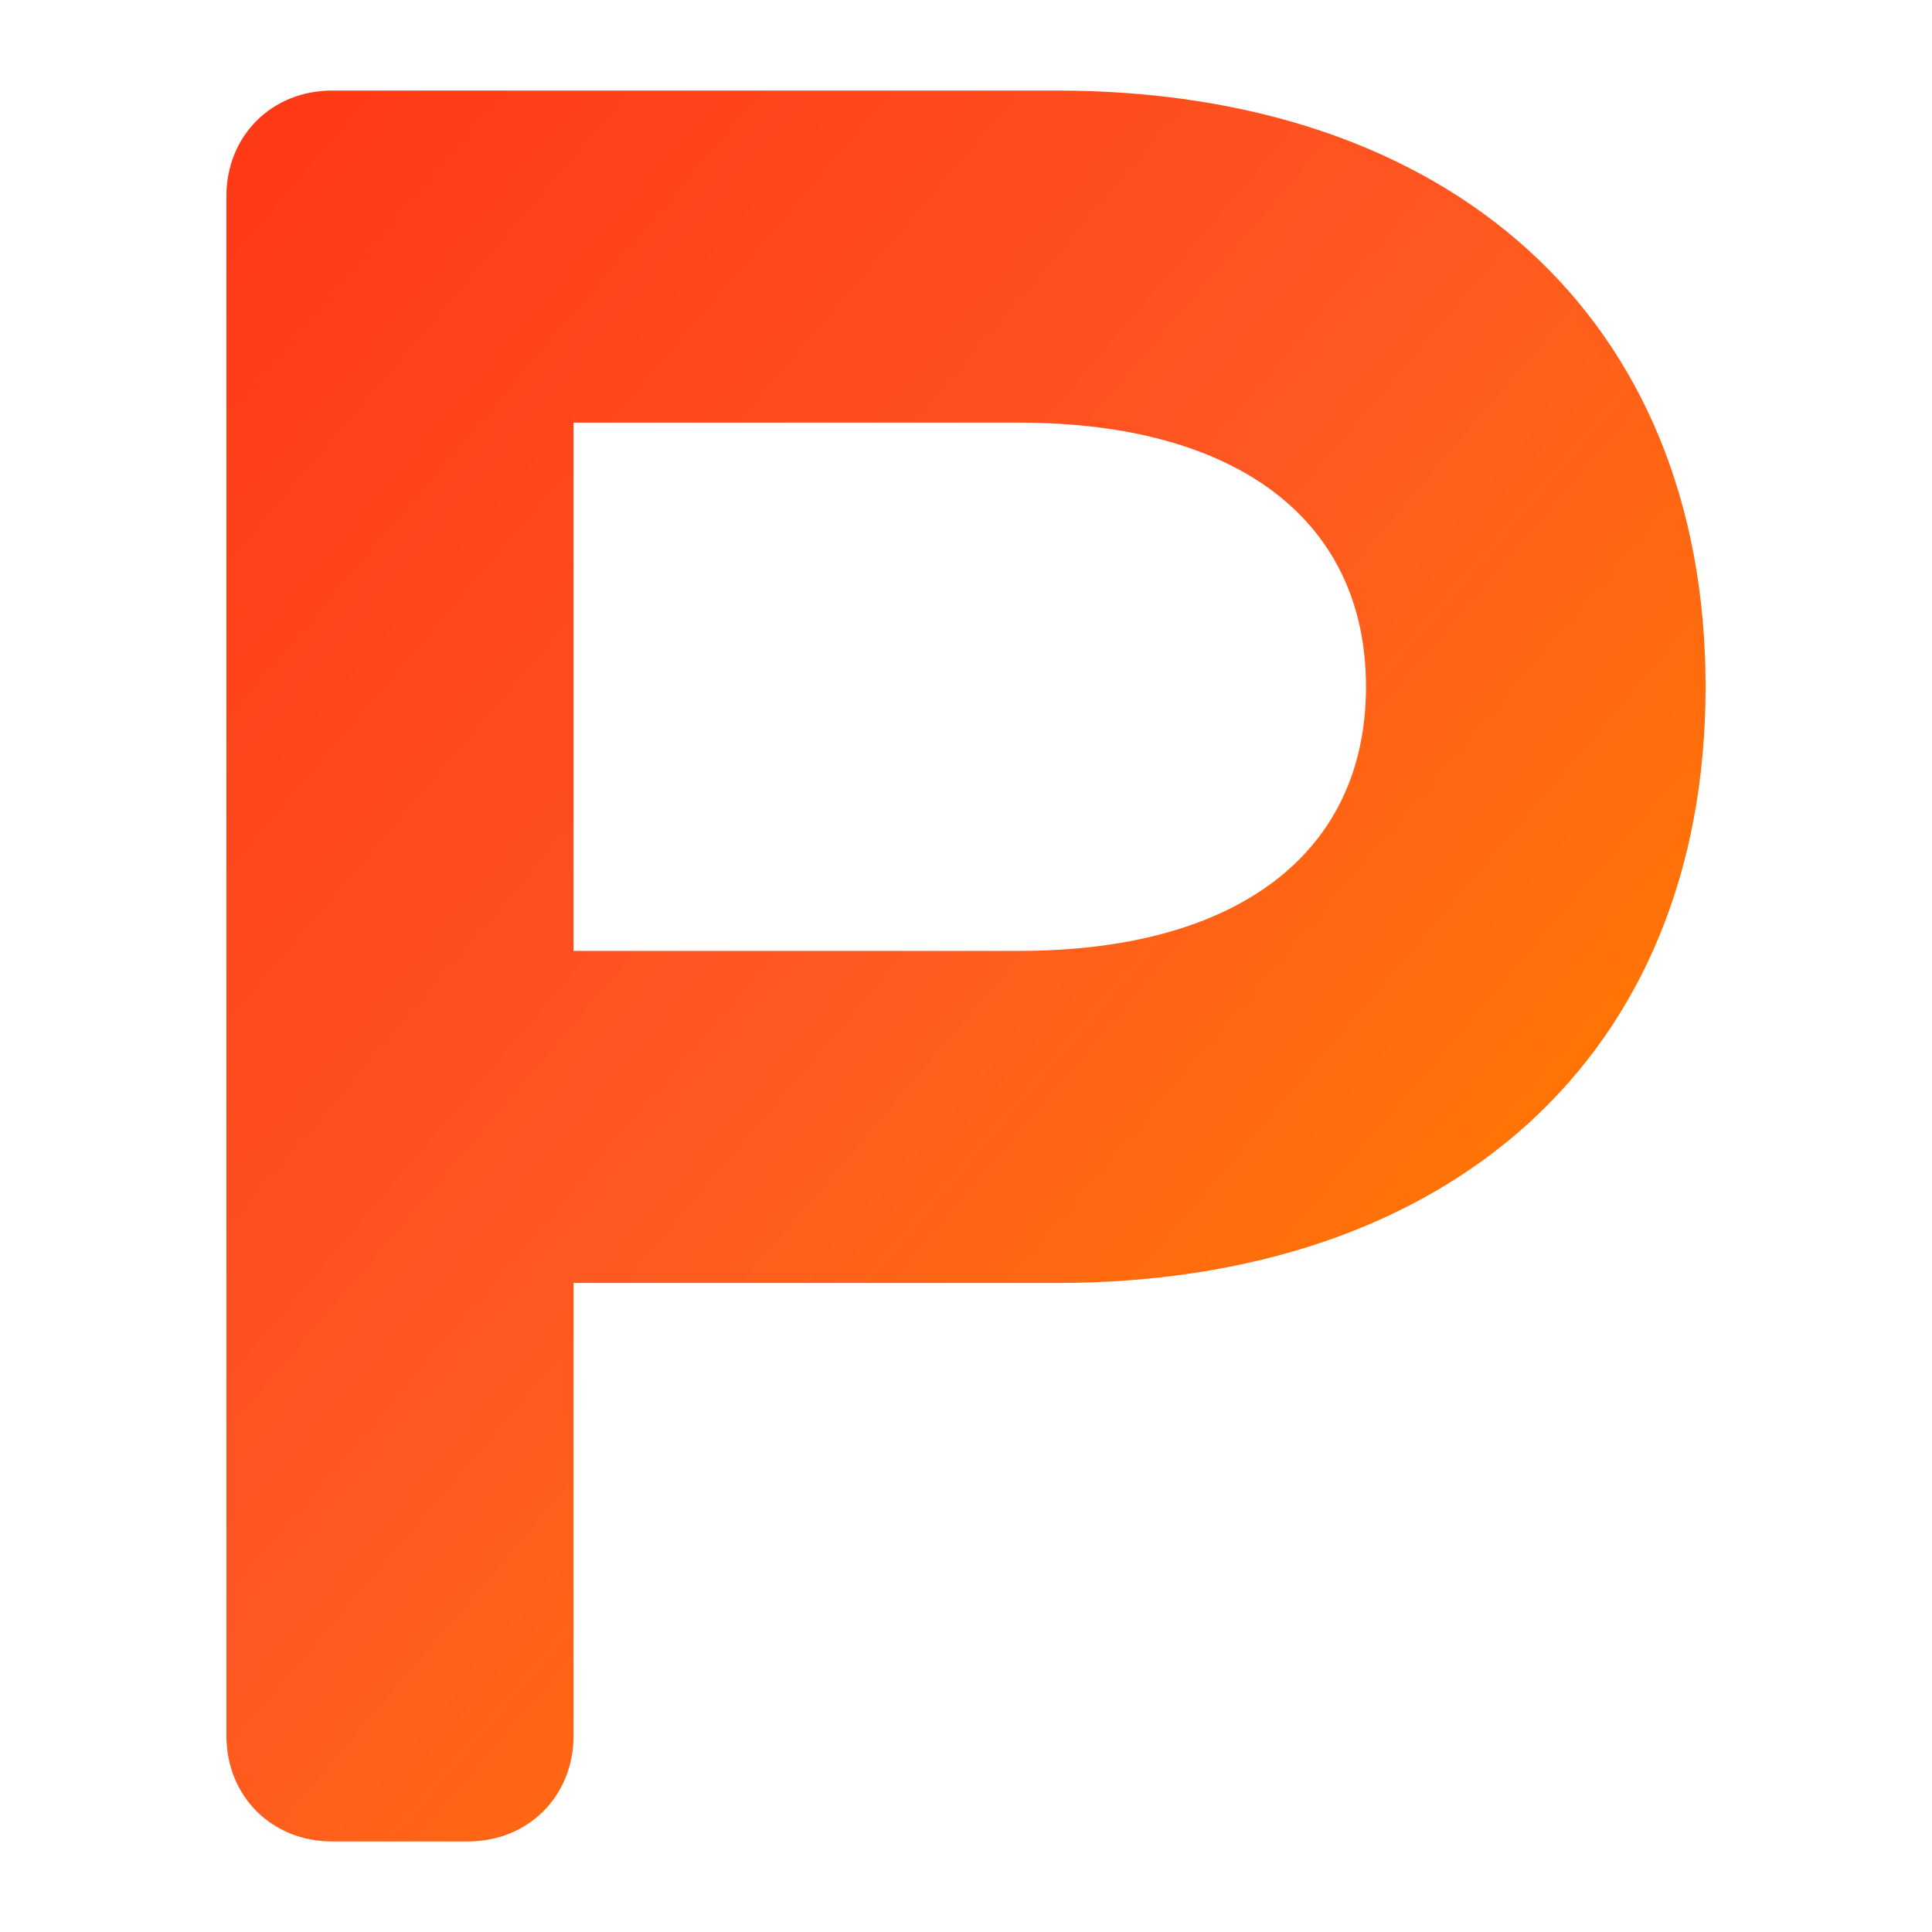
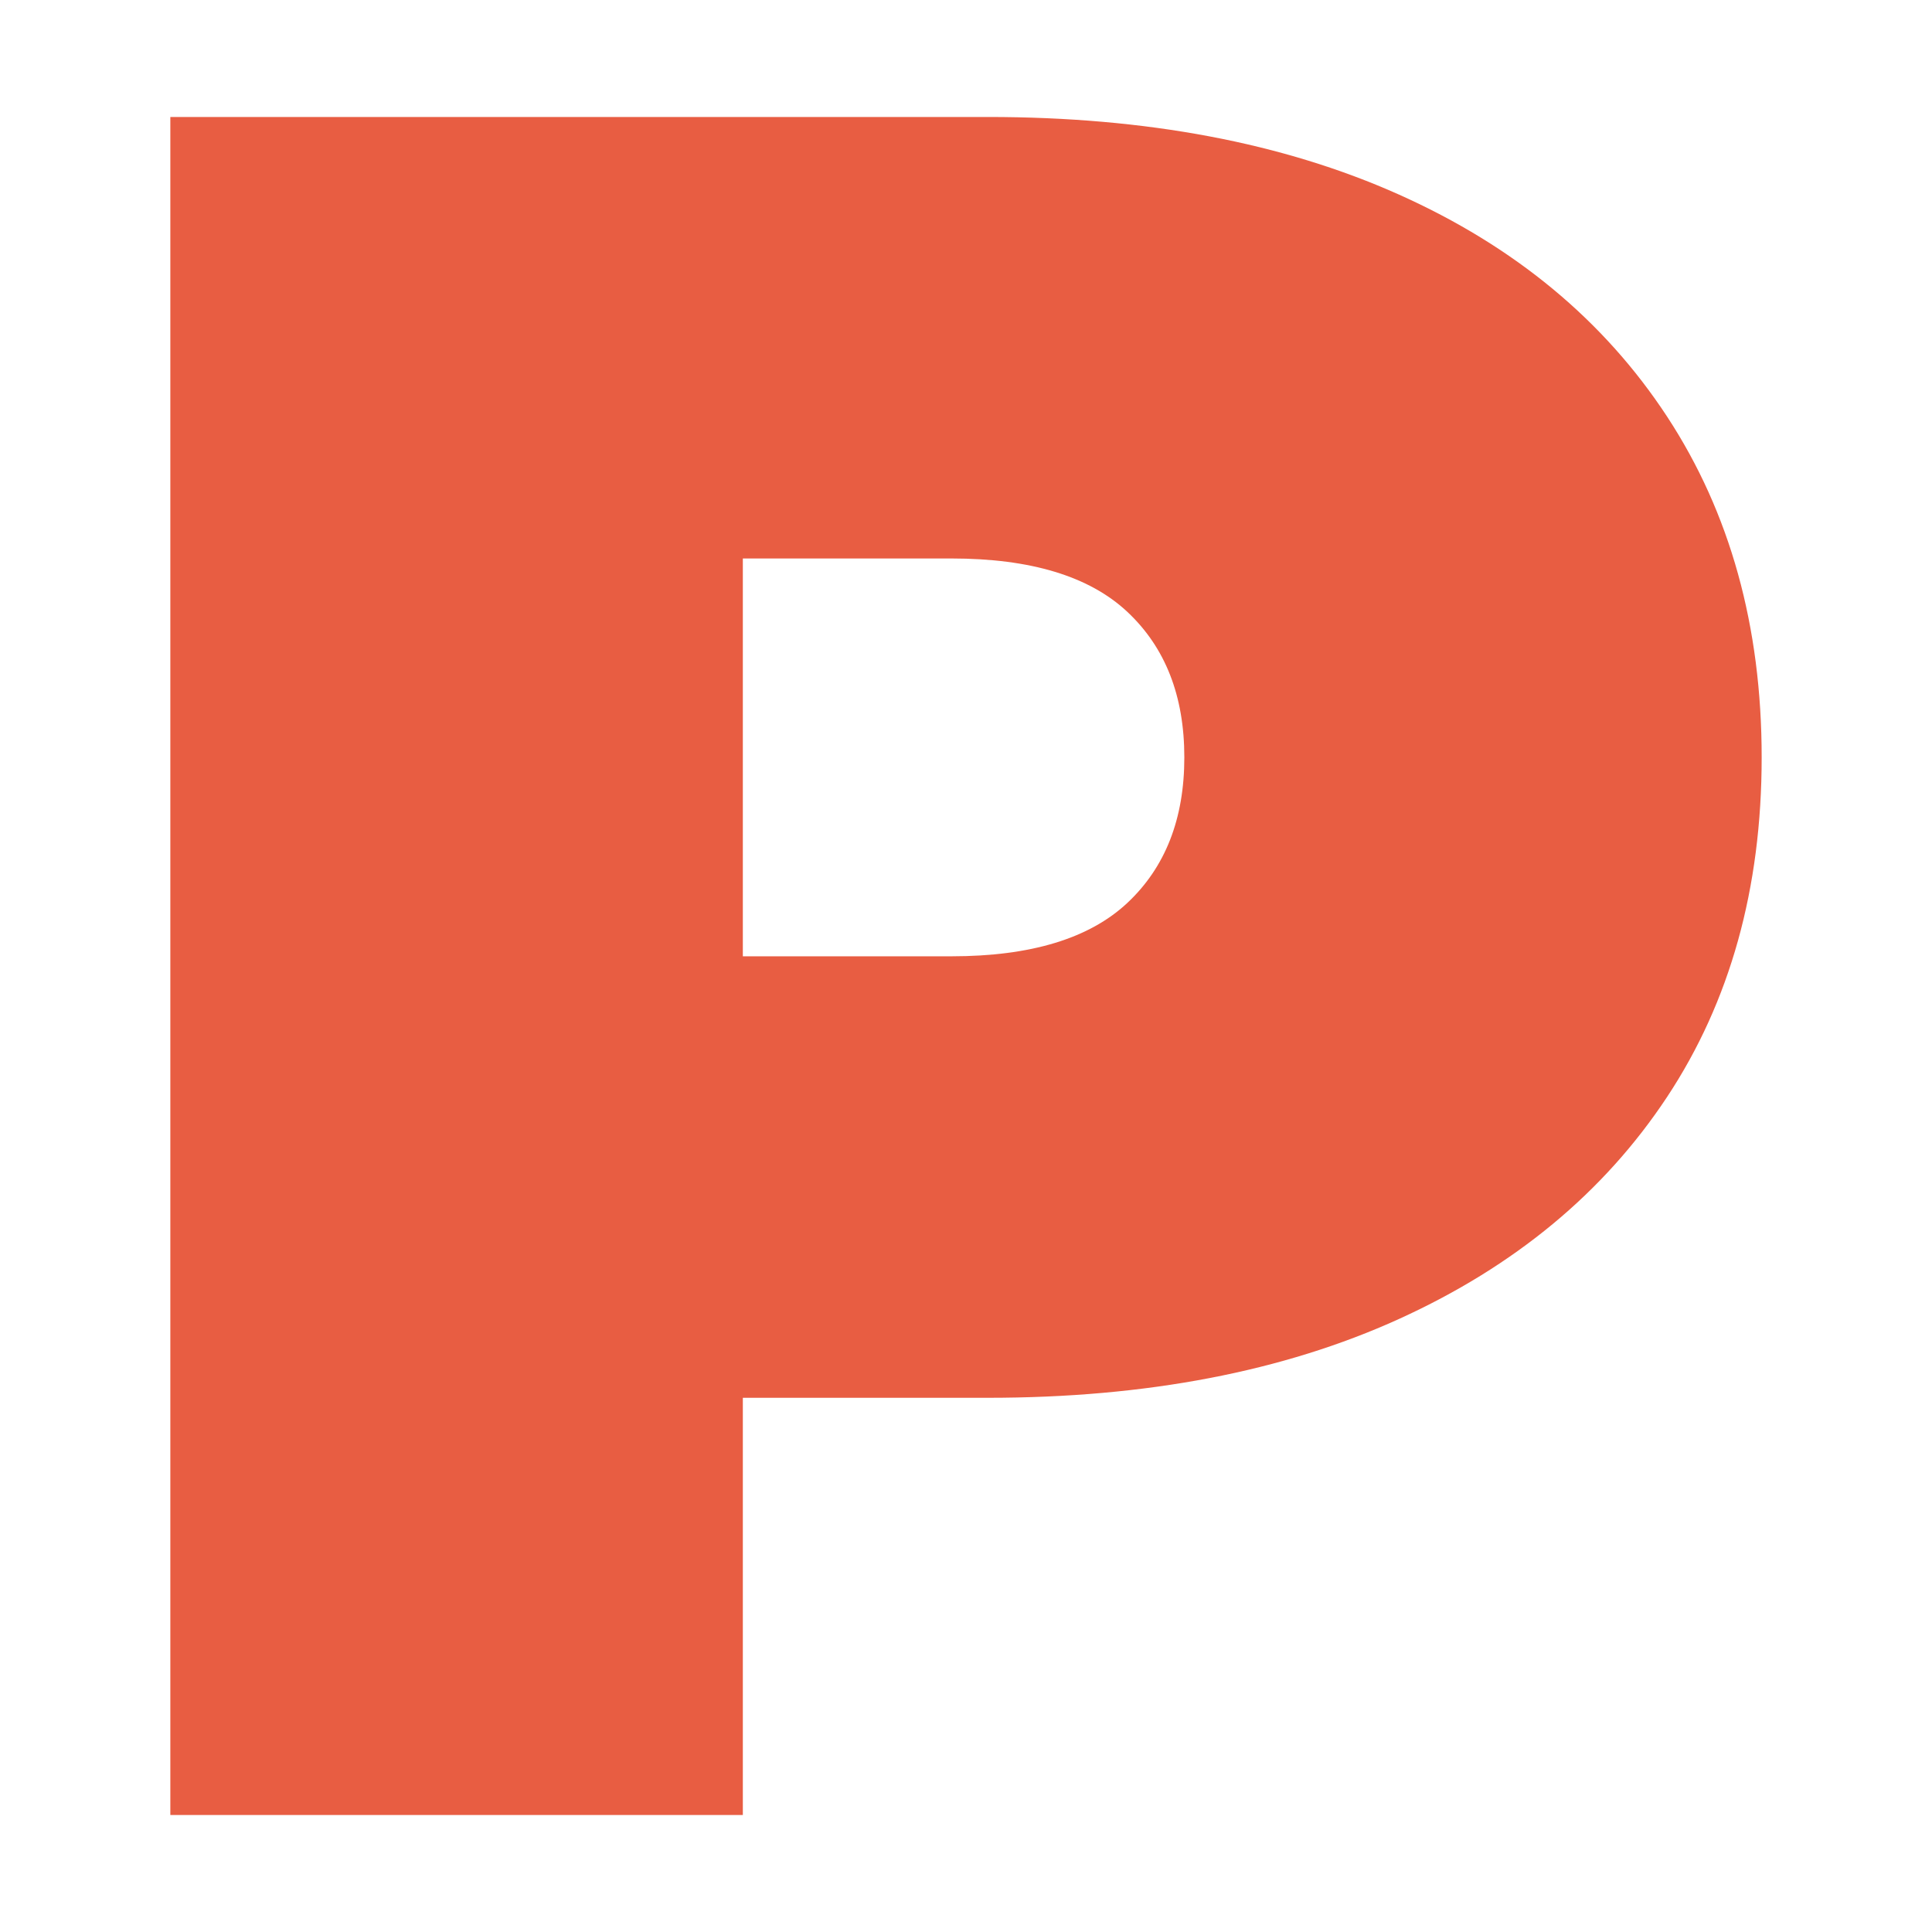
<svg xmlns="http://www.w3.org/2000/svg" viewBox="0 0 512 512" width="512" height="512">
-   <defs>
-     <linearGradient id="brandGrad" x1="0%" y1="0%" x2="100%" y2="100%">
-       <stop offset="0%" stop-color="#FF3815" />
-       <stop offset="45%" stop-color="#FF5722" />
-       <stop offset="80%" stop-color="#FF7A00" />
-       <stop offset="100%" stop-color="#FFA800" />
-     </linearGradient>
-   </defs>
-   <path d="M 60 52 C 60 36 72 24 88 24 L 280 24 C 384 24 452 84 452 182 C 452 280 384 340 280 340 L 152 340 L 152 460 C 152 476 140 488 124 488 L 88 488 C 72 488 60 476 60 460 Z M 152 112 L 270 112 C 328 112 362 138 362 182 C 362 226 328 252 270 252 L 152 252 Z" fill="url(#brandGrad)" fill-rule="evenodd" />
+   <path d="M196.86 481L45.14 481L45.14 31L261.79 31Q324.79 31 370.75 51.57Q416.71 72.14 441.79 110.39Q466.86 148.64 466.86 200.71Q466.86 252.79 441.79 290.71Q416.71 328.64 370.75 349.54Q324.79 370.43 261.79 370.43L196.86 370.43L196.86 481M196.86 148L196.86 253.43L252.14 253.43Q283.64 253.43 298.75 239.29Q313.86 225.14 313.86 200.71Q313.86 176.29 298.75 162.14Q283.64 148 252.14 148" fill="#E85D42" fill-rule="evenodd" />
</svg>
